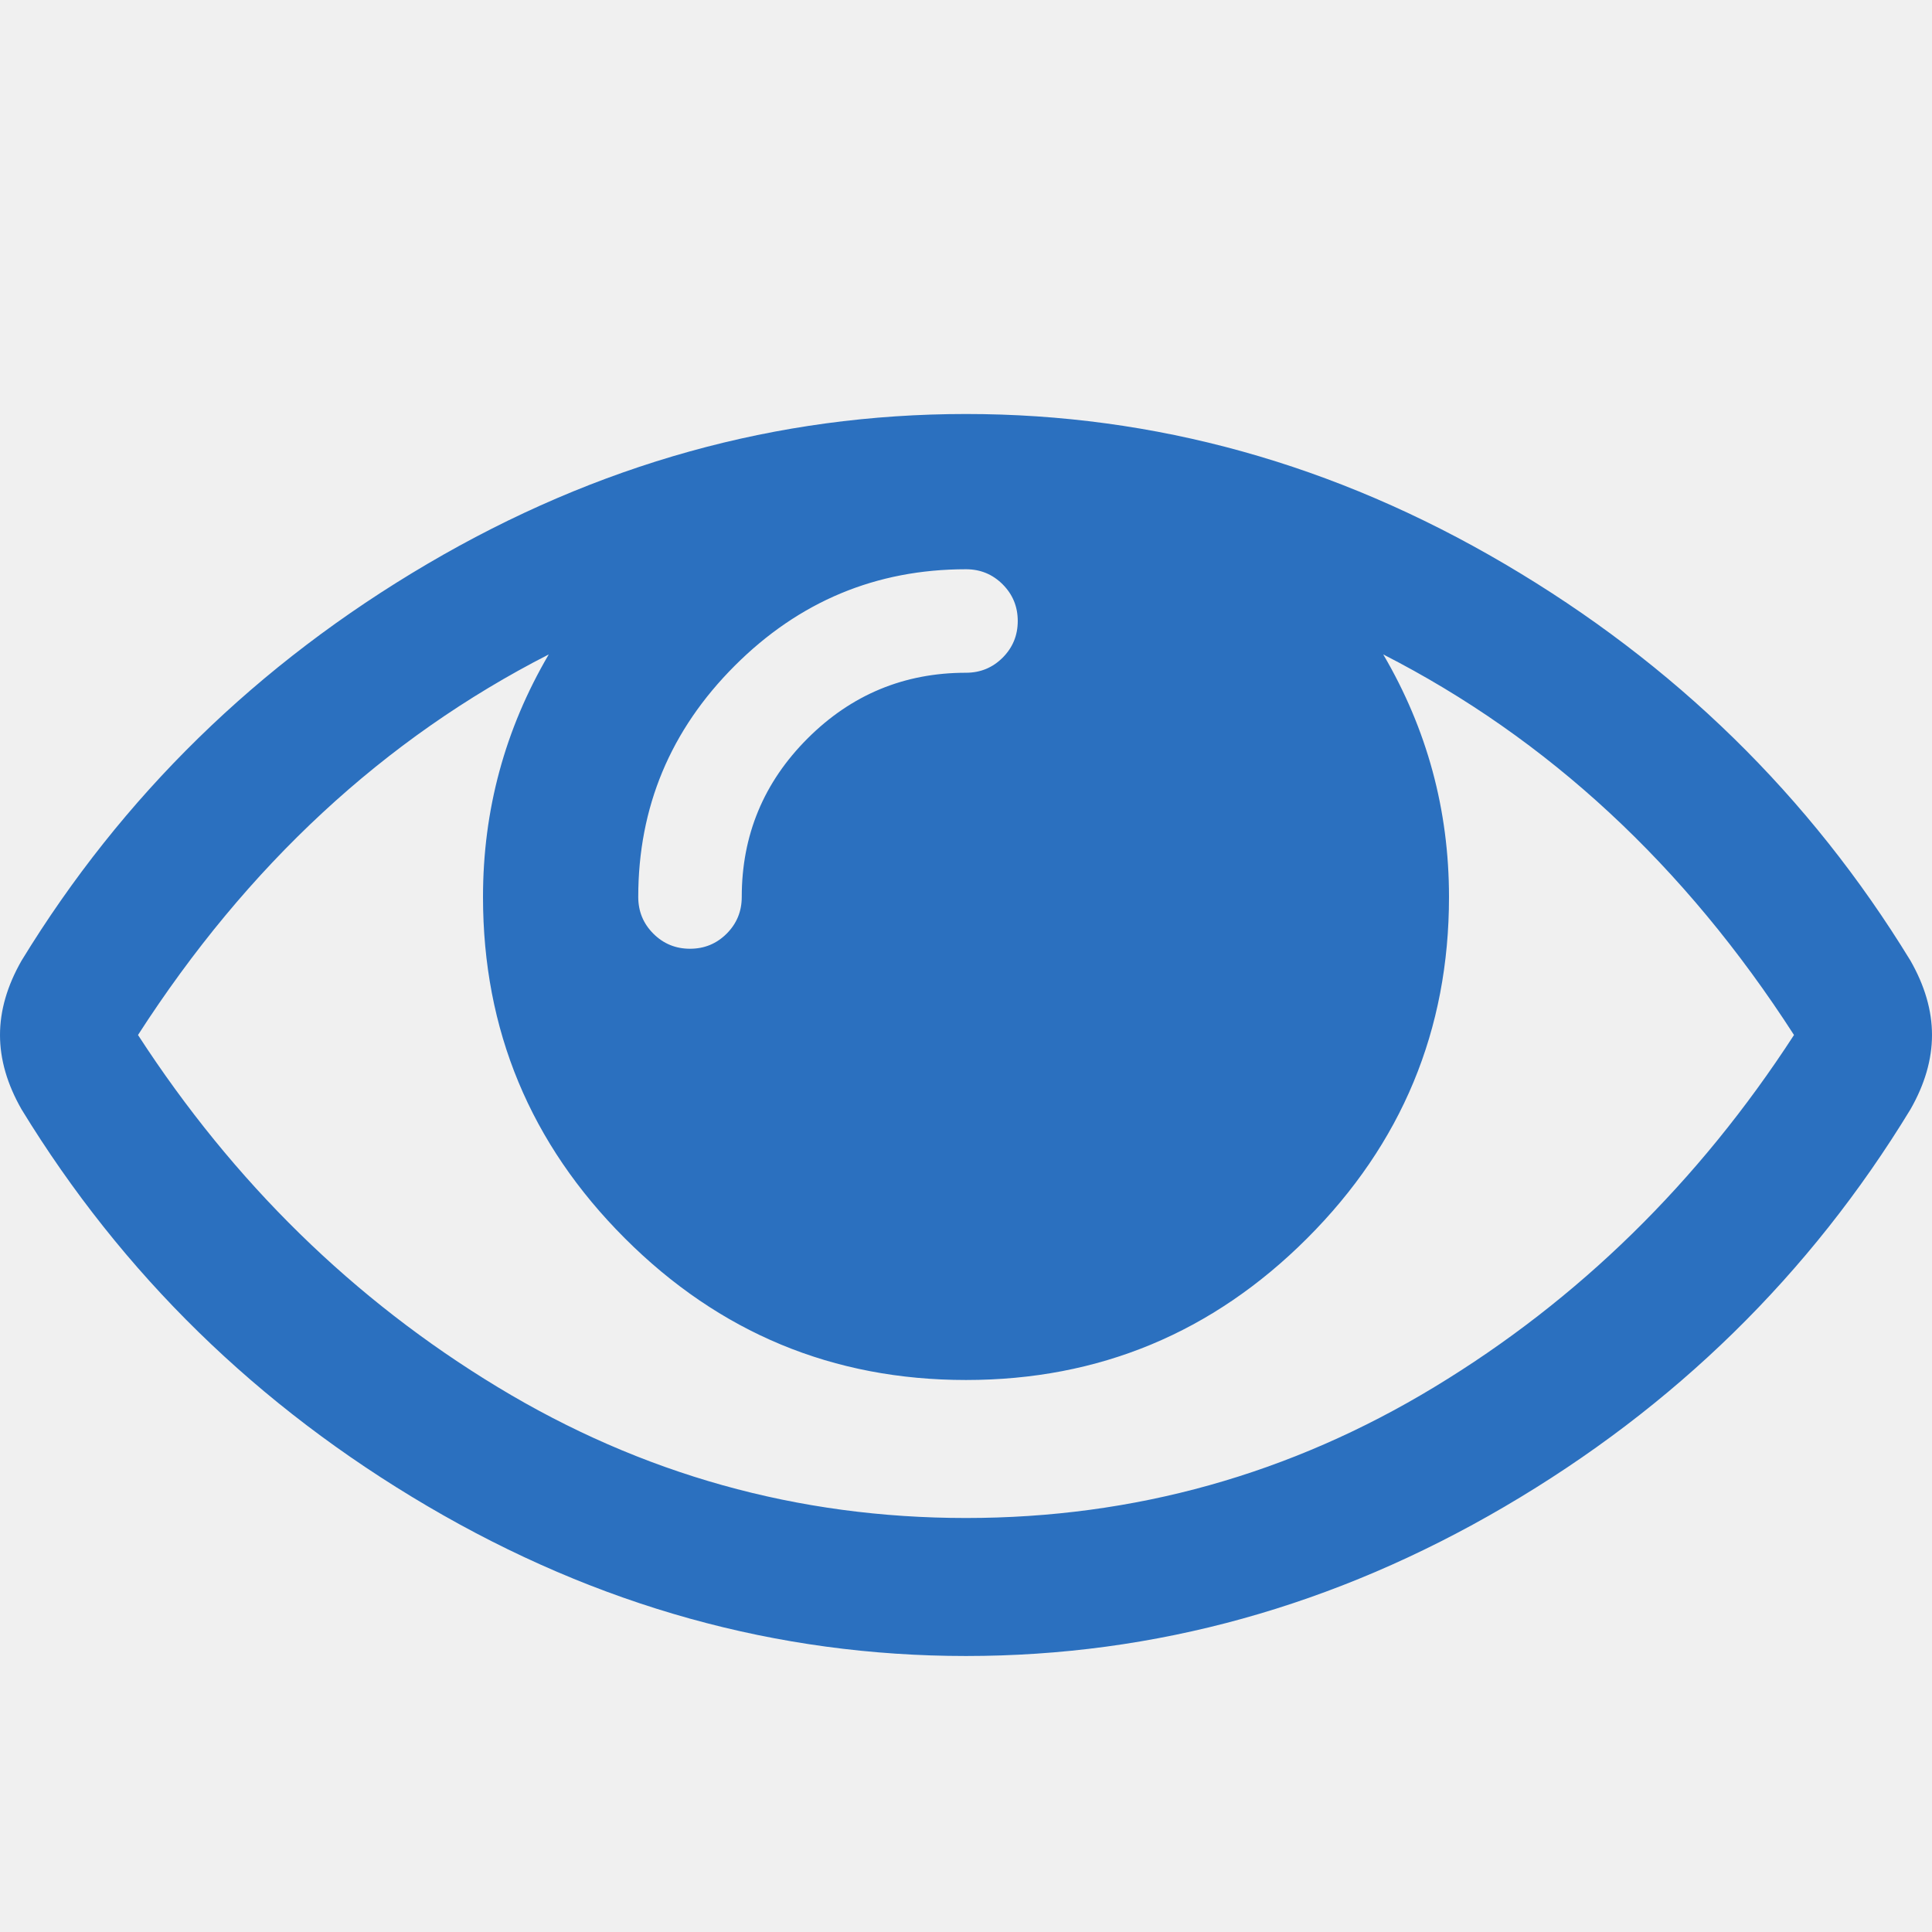
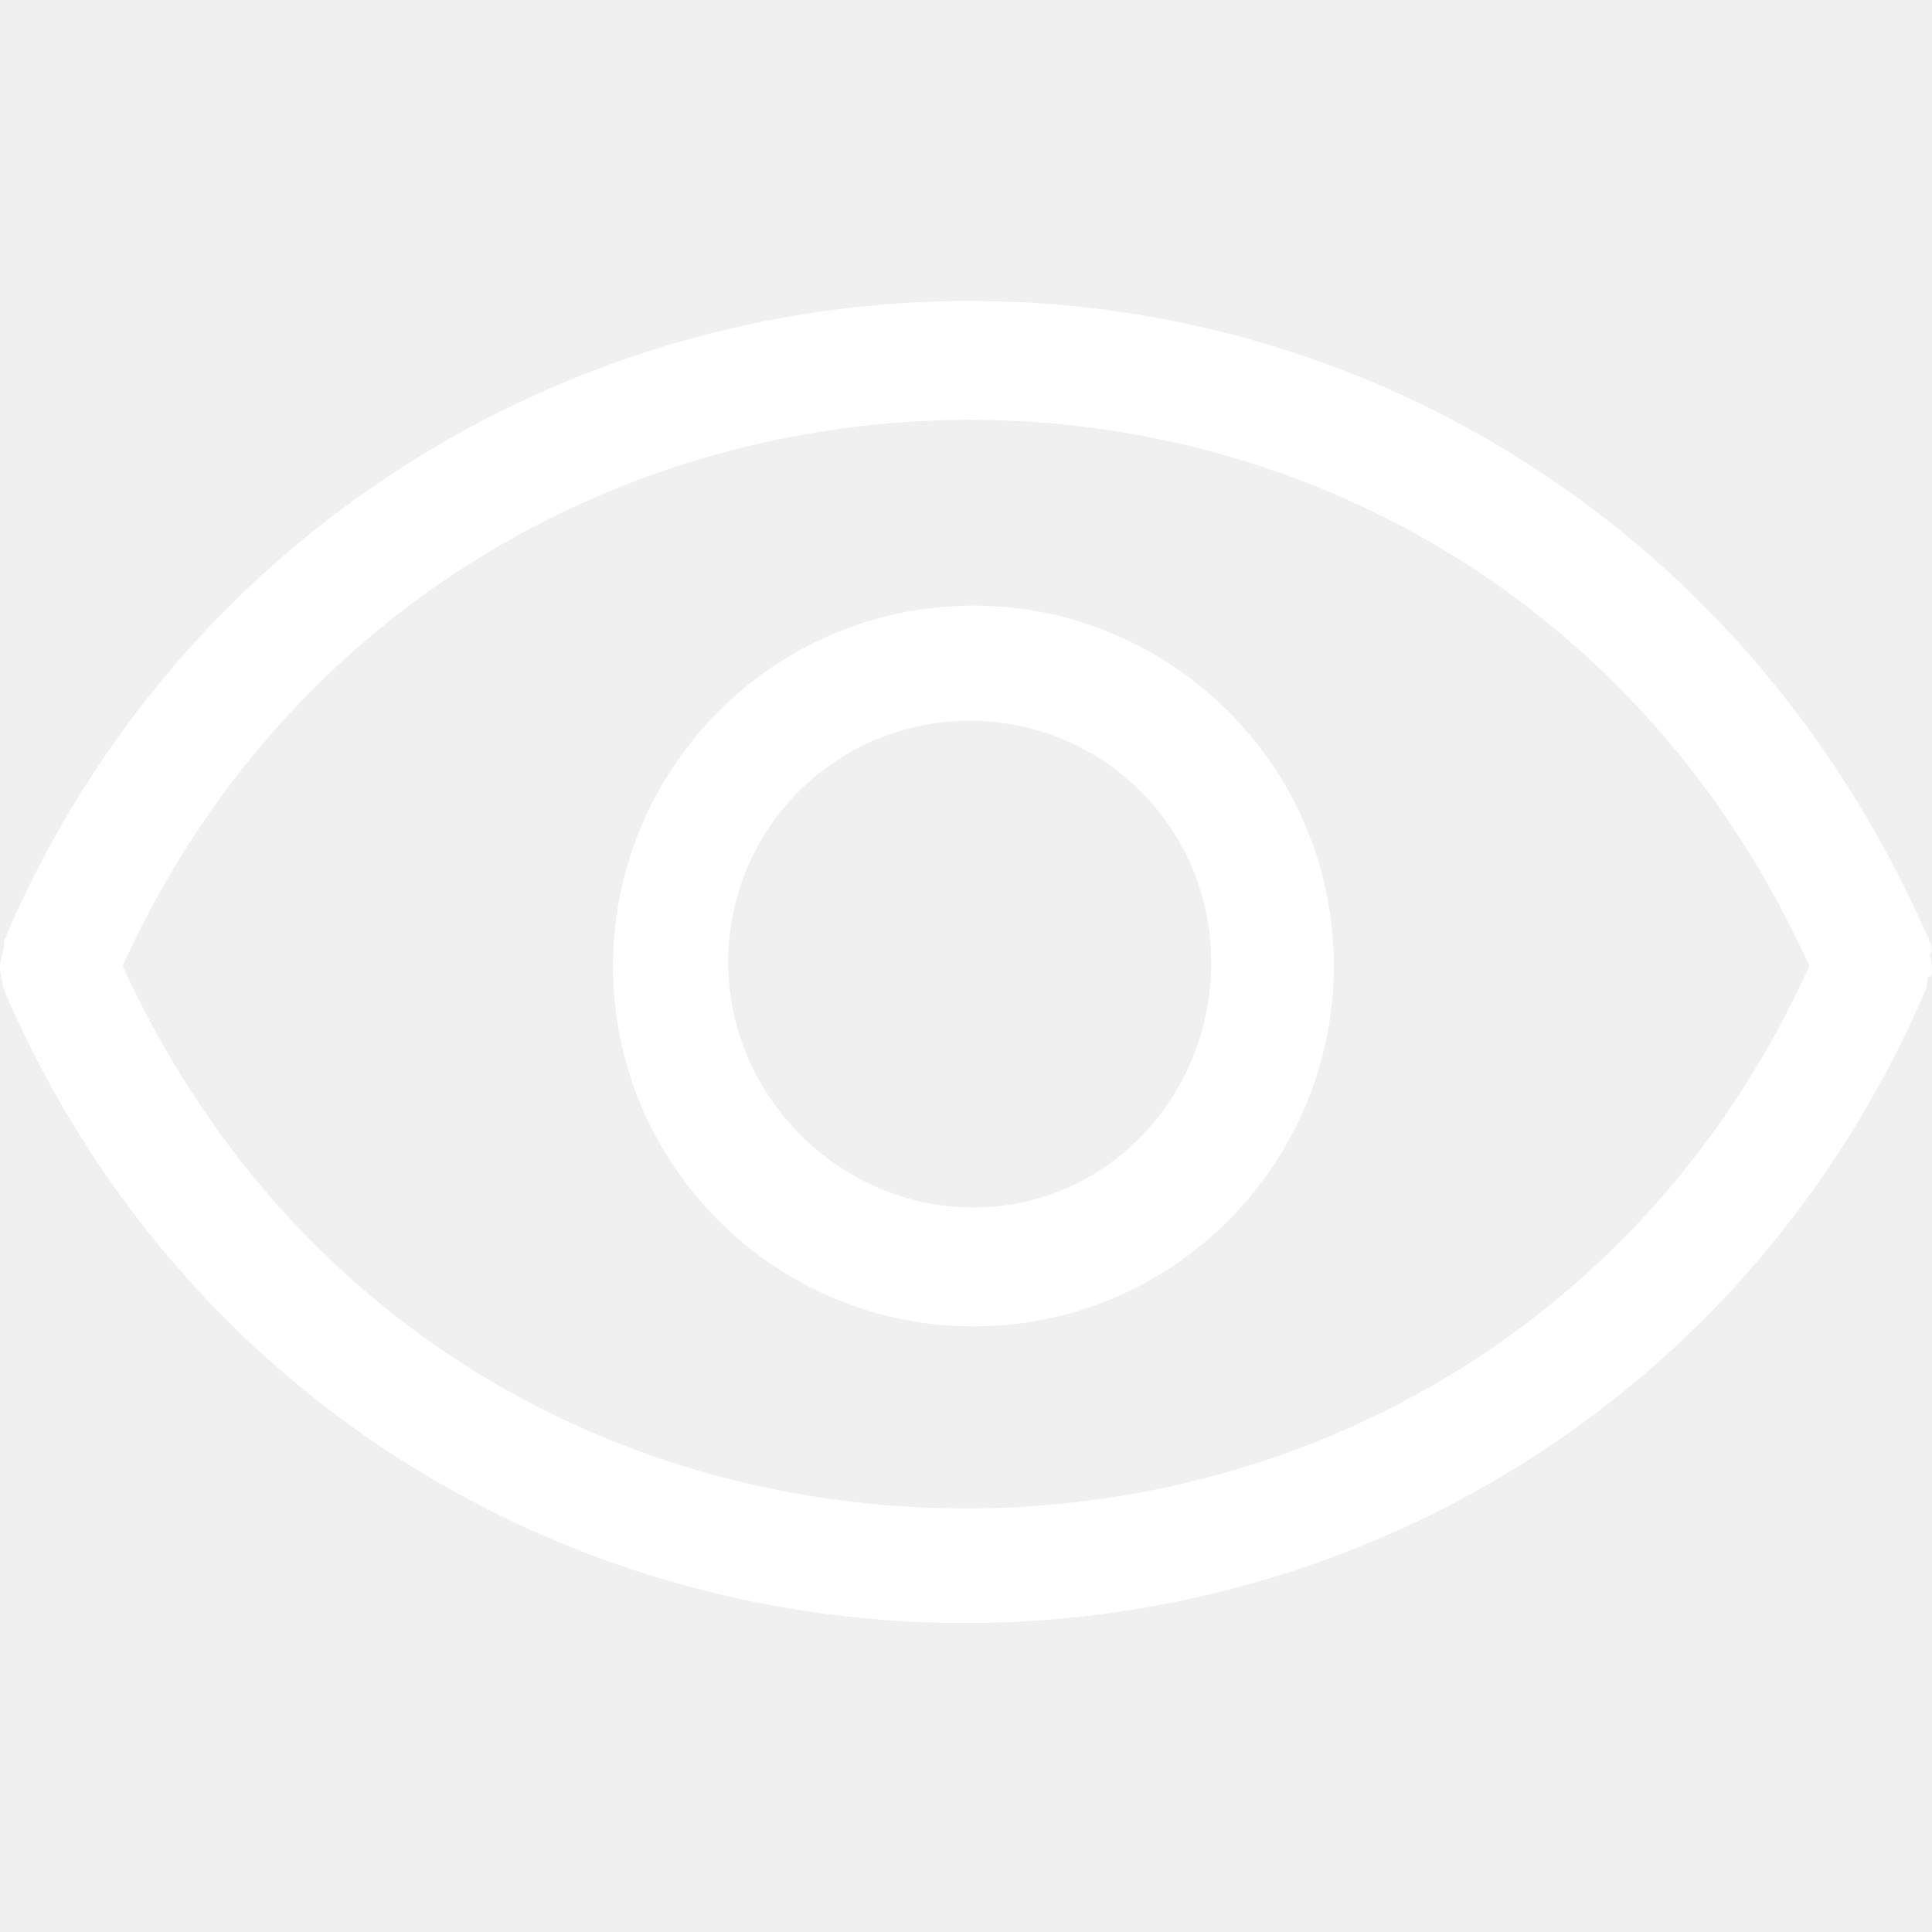
- <svg xmlns="http://www.w3.org/2000/svg" width="13" height="13" viewBox="0 0 1792 1792">
-   <path fill="#2b70bf" d="M1664 960q-152-236-381-353 61 104 61 225 0 185-131.5 316.5t-316.5 131.5-316.5-131.5-131.5-316.5q0-121 61-225-229 117-381 353 133 205 333.5 326.5t434.5 121.5 434.5-121.5 333.5-326.5zm-720-384q0-20-14-34t-34-14q-125 0-214.5 89.5t-89.5 214.5q0 20 14 34t34 14 34-14 14-34q0-86 61-147t147-61q20 0 34-14t14-34zm848 384q0 34-20 69-140 230-376.5 368.5t-499.5 138.5-499.5-139-376.5-368q-20-35-20-69t20-69q140-229 376.5-368t499.5-139 499.5 139 376.5 368q20 35 20 69z" />
+ <svg xmlns="http://www.w3.org/2000/svg" fill="#000000" width="13" height="13" viewBox="0 0 0.52 0.52" version="1.1" id="svg293">
+   <defs id="defs297" />
+   <path d="m 0.262,0.163 c -0.054,0 -0.097,0.044 -0.097,0.097 0,0.054 0.044,0.097 0.097,0.097 0.054,0 0.097,-0.044 0.097,-0.097 0,-0.054 -0.044,-0.097 -0.097,-0.097 z m 0,0.162 c -0.036,0 -0.066,-0.03 -0.066,-0.066 0,-0.036 0.029,-0.065 0.065,-0.065 0.036,0 0.065,0.029 0.065,0.065 0,0.036 -0.028,0.066 -0.064,0.066 z m 0.258,-0.069 c -1.947e-4,-8.113e-4 -9.735e-5,-0.002 -3.4072e-4,-0.002 -9.735e-5,-3.408e-4 -3.2451e-4,-5.355e-4 -4.3808e-4,-8.275e-4 -1.7848e-4,-4.543e-4 -1.298e-4,-0.001 -3.7318e-4,-0.001 C 0.471,0.143 0.369,0.081 0.261,0.081 c -0.108,0 -0.212,0.062 -0.259,0.17 -1.947e-4,4.543e-4 -1.6225e-4,9.248e-4 -3.4073e-4,0.001 -1.1357e-4,3.245e-4 -3.4073e-4,4.868e-4 -4.543e-4,7.95e-4 -2.4338e-4,8.113e-4 -1.4603e-4,0.002 -3.0828e-4,0.003 C 2.7583e-4,0.258 0,0.259 0,0.26 c 0,0.001 2.7583e-4,0.003 5.6788e-4,0.004 1.6225e-4,8.113e-4 4.868e-5,0.002 3.0828e-4,0.002 9.735e-5,3.731e-4 3.4073e-4,5.192e-4 4.543e-4,8.437e-4 1.6225e-4,4.38e-4 1.298e-4,9.897e-4 3.4073e-4,0.001 0.047,0.108 0.15,0.169 0.258,0.169 0.108,0 0.211,-0.061 0.258,-0.169 2.4338e-4,-4.706e-4 1.9471e-4,-9.411e-4 3.7318e-4,-0.001 1.1358e-4,-2.758e-4 3.2451e-4,-4.868e-4 4.2186e-4,-8.113e-4 2.4337e-4,-7.95e-4 1.7847e-4,-0.002 3.4072e-4,-0.003 C 0.52,0.263 0.52,0.262 0.52,0.261 c 0,-0.001 -2.7583e-4,-0.003 -5.6788e-4,-0.004 z M 0.26,0.406 c -0.092,0 -0.182,-0.048 -0.227,-0.146 0.044,-0.097 0.136,-0.147 0.228,-0.147 0.092,0 0.182,0.05 0.226,0.147 -0.044,0.097 -0.135,0.146 -0.227,0.146 z" id="path291" style="fill:#ffffff;stroke-width:0.016" />
</svg>
